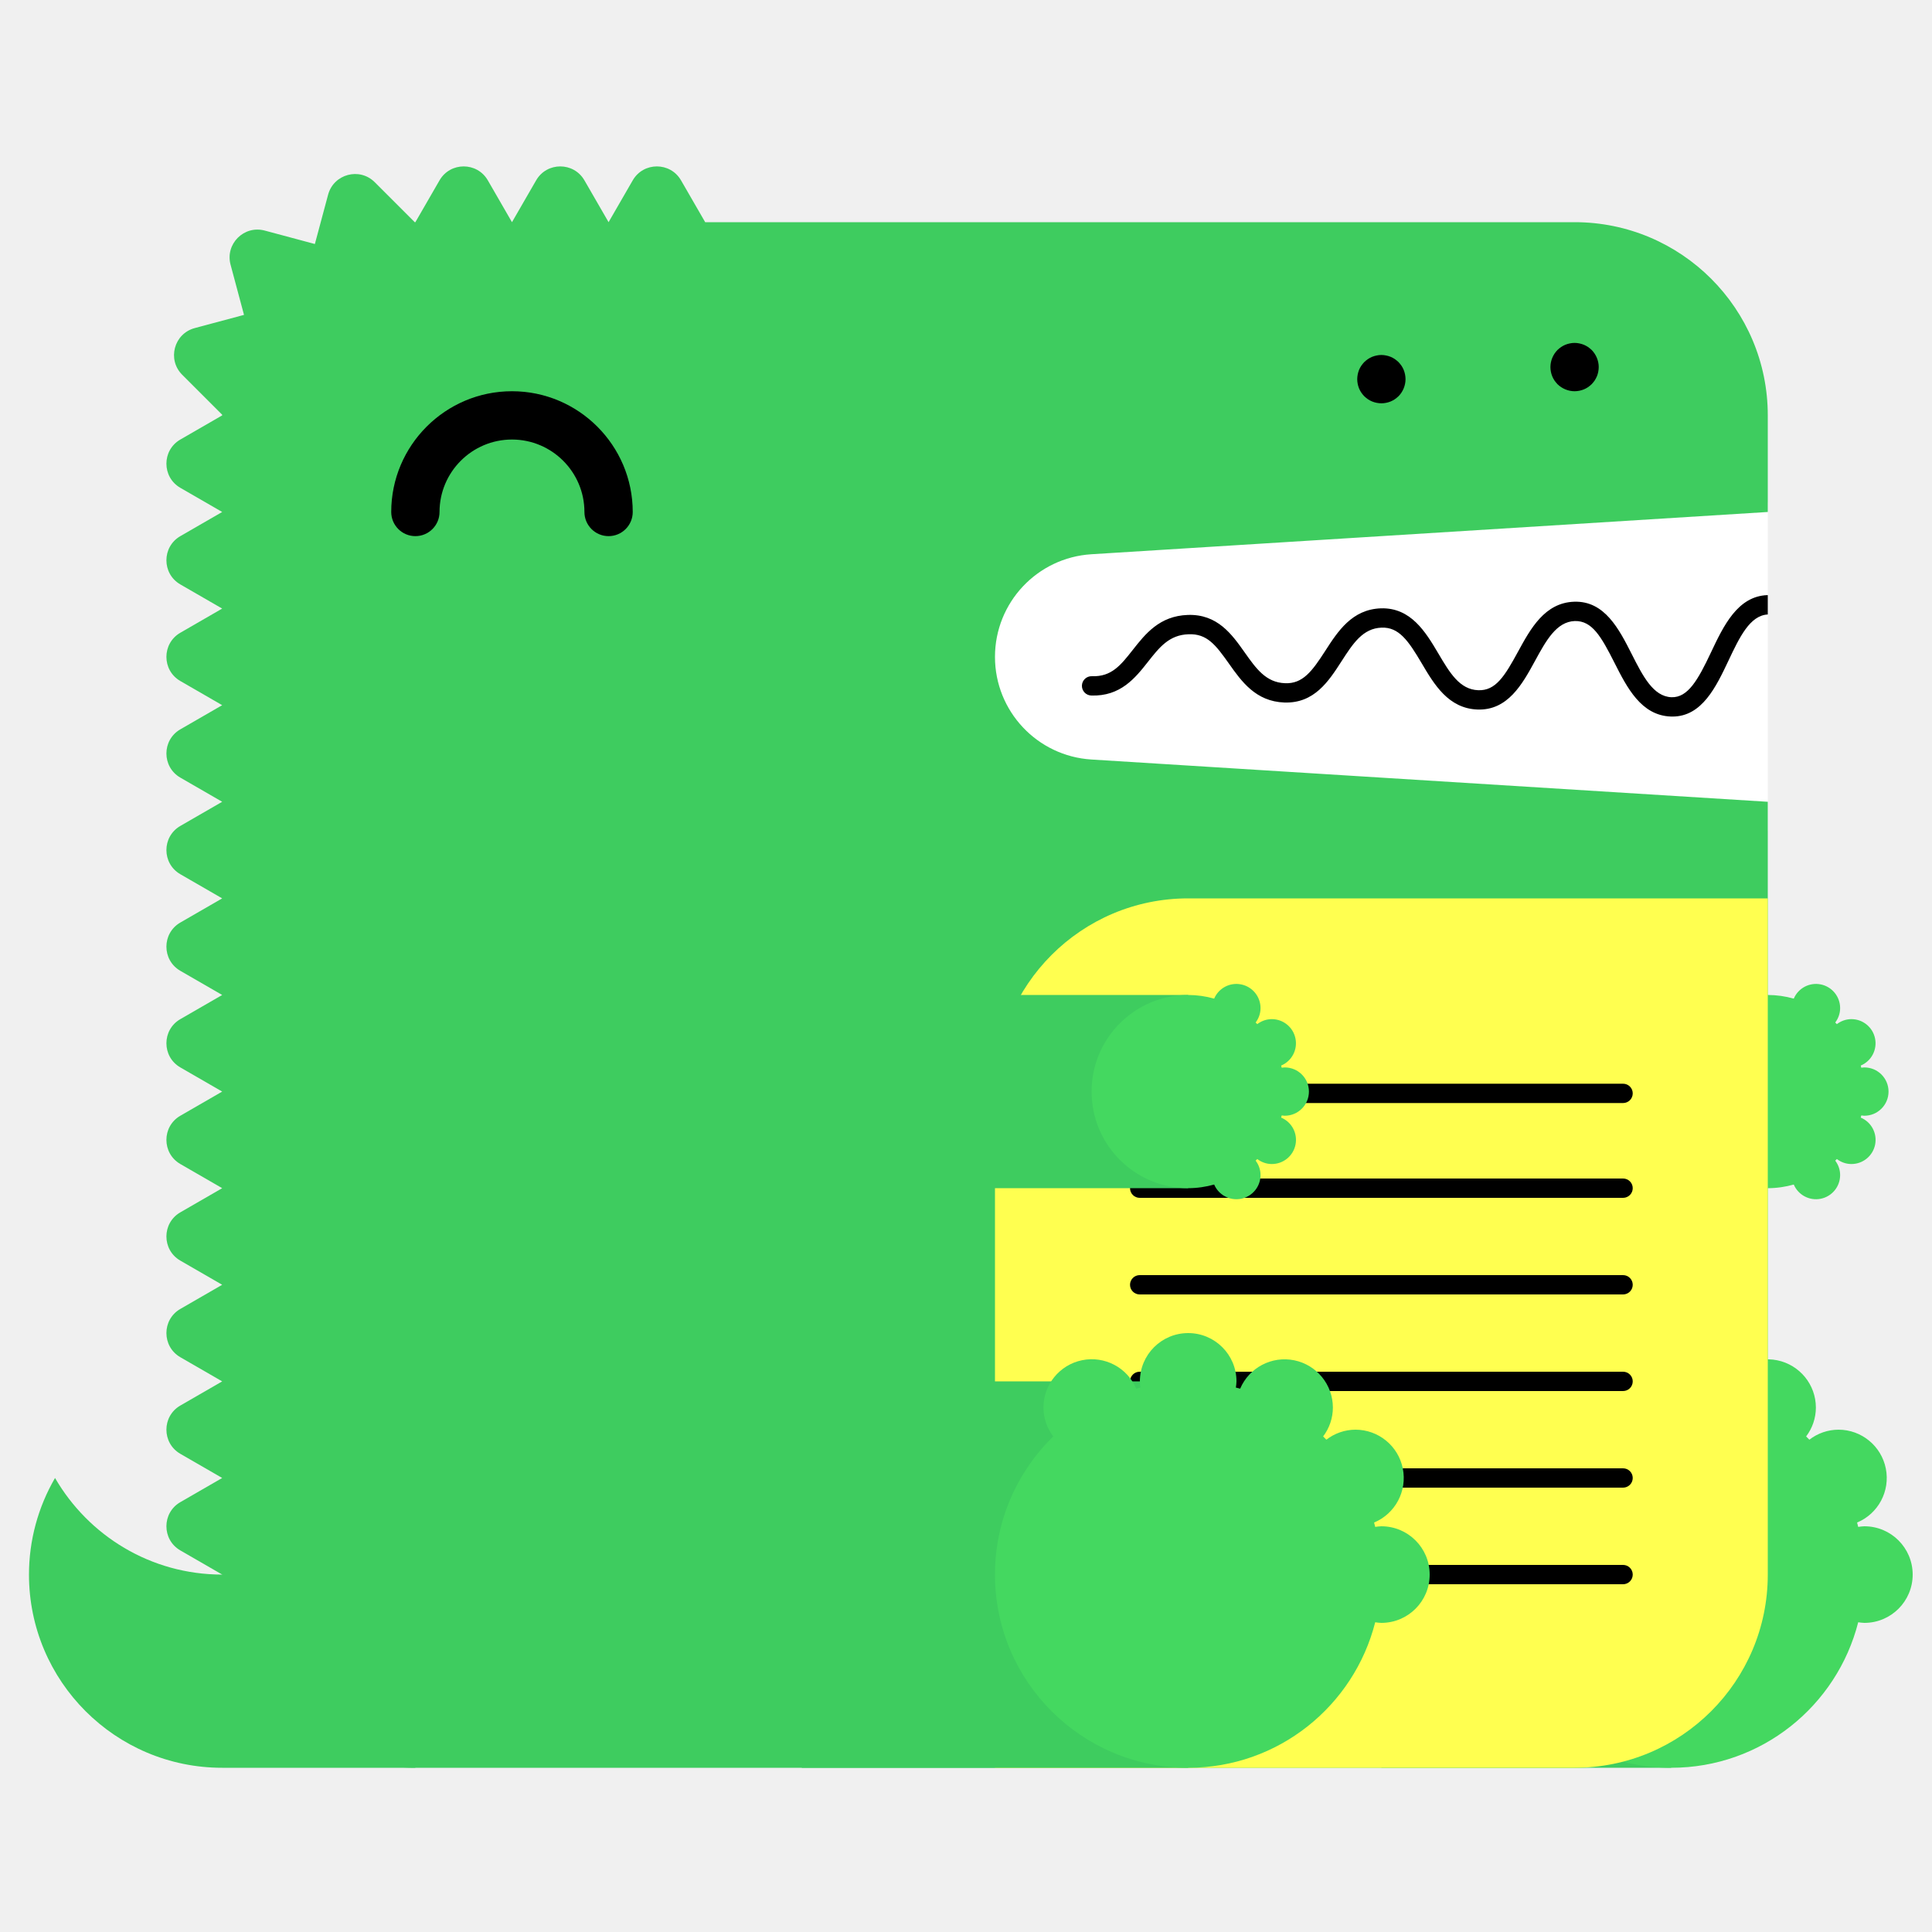
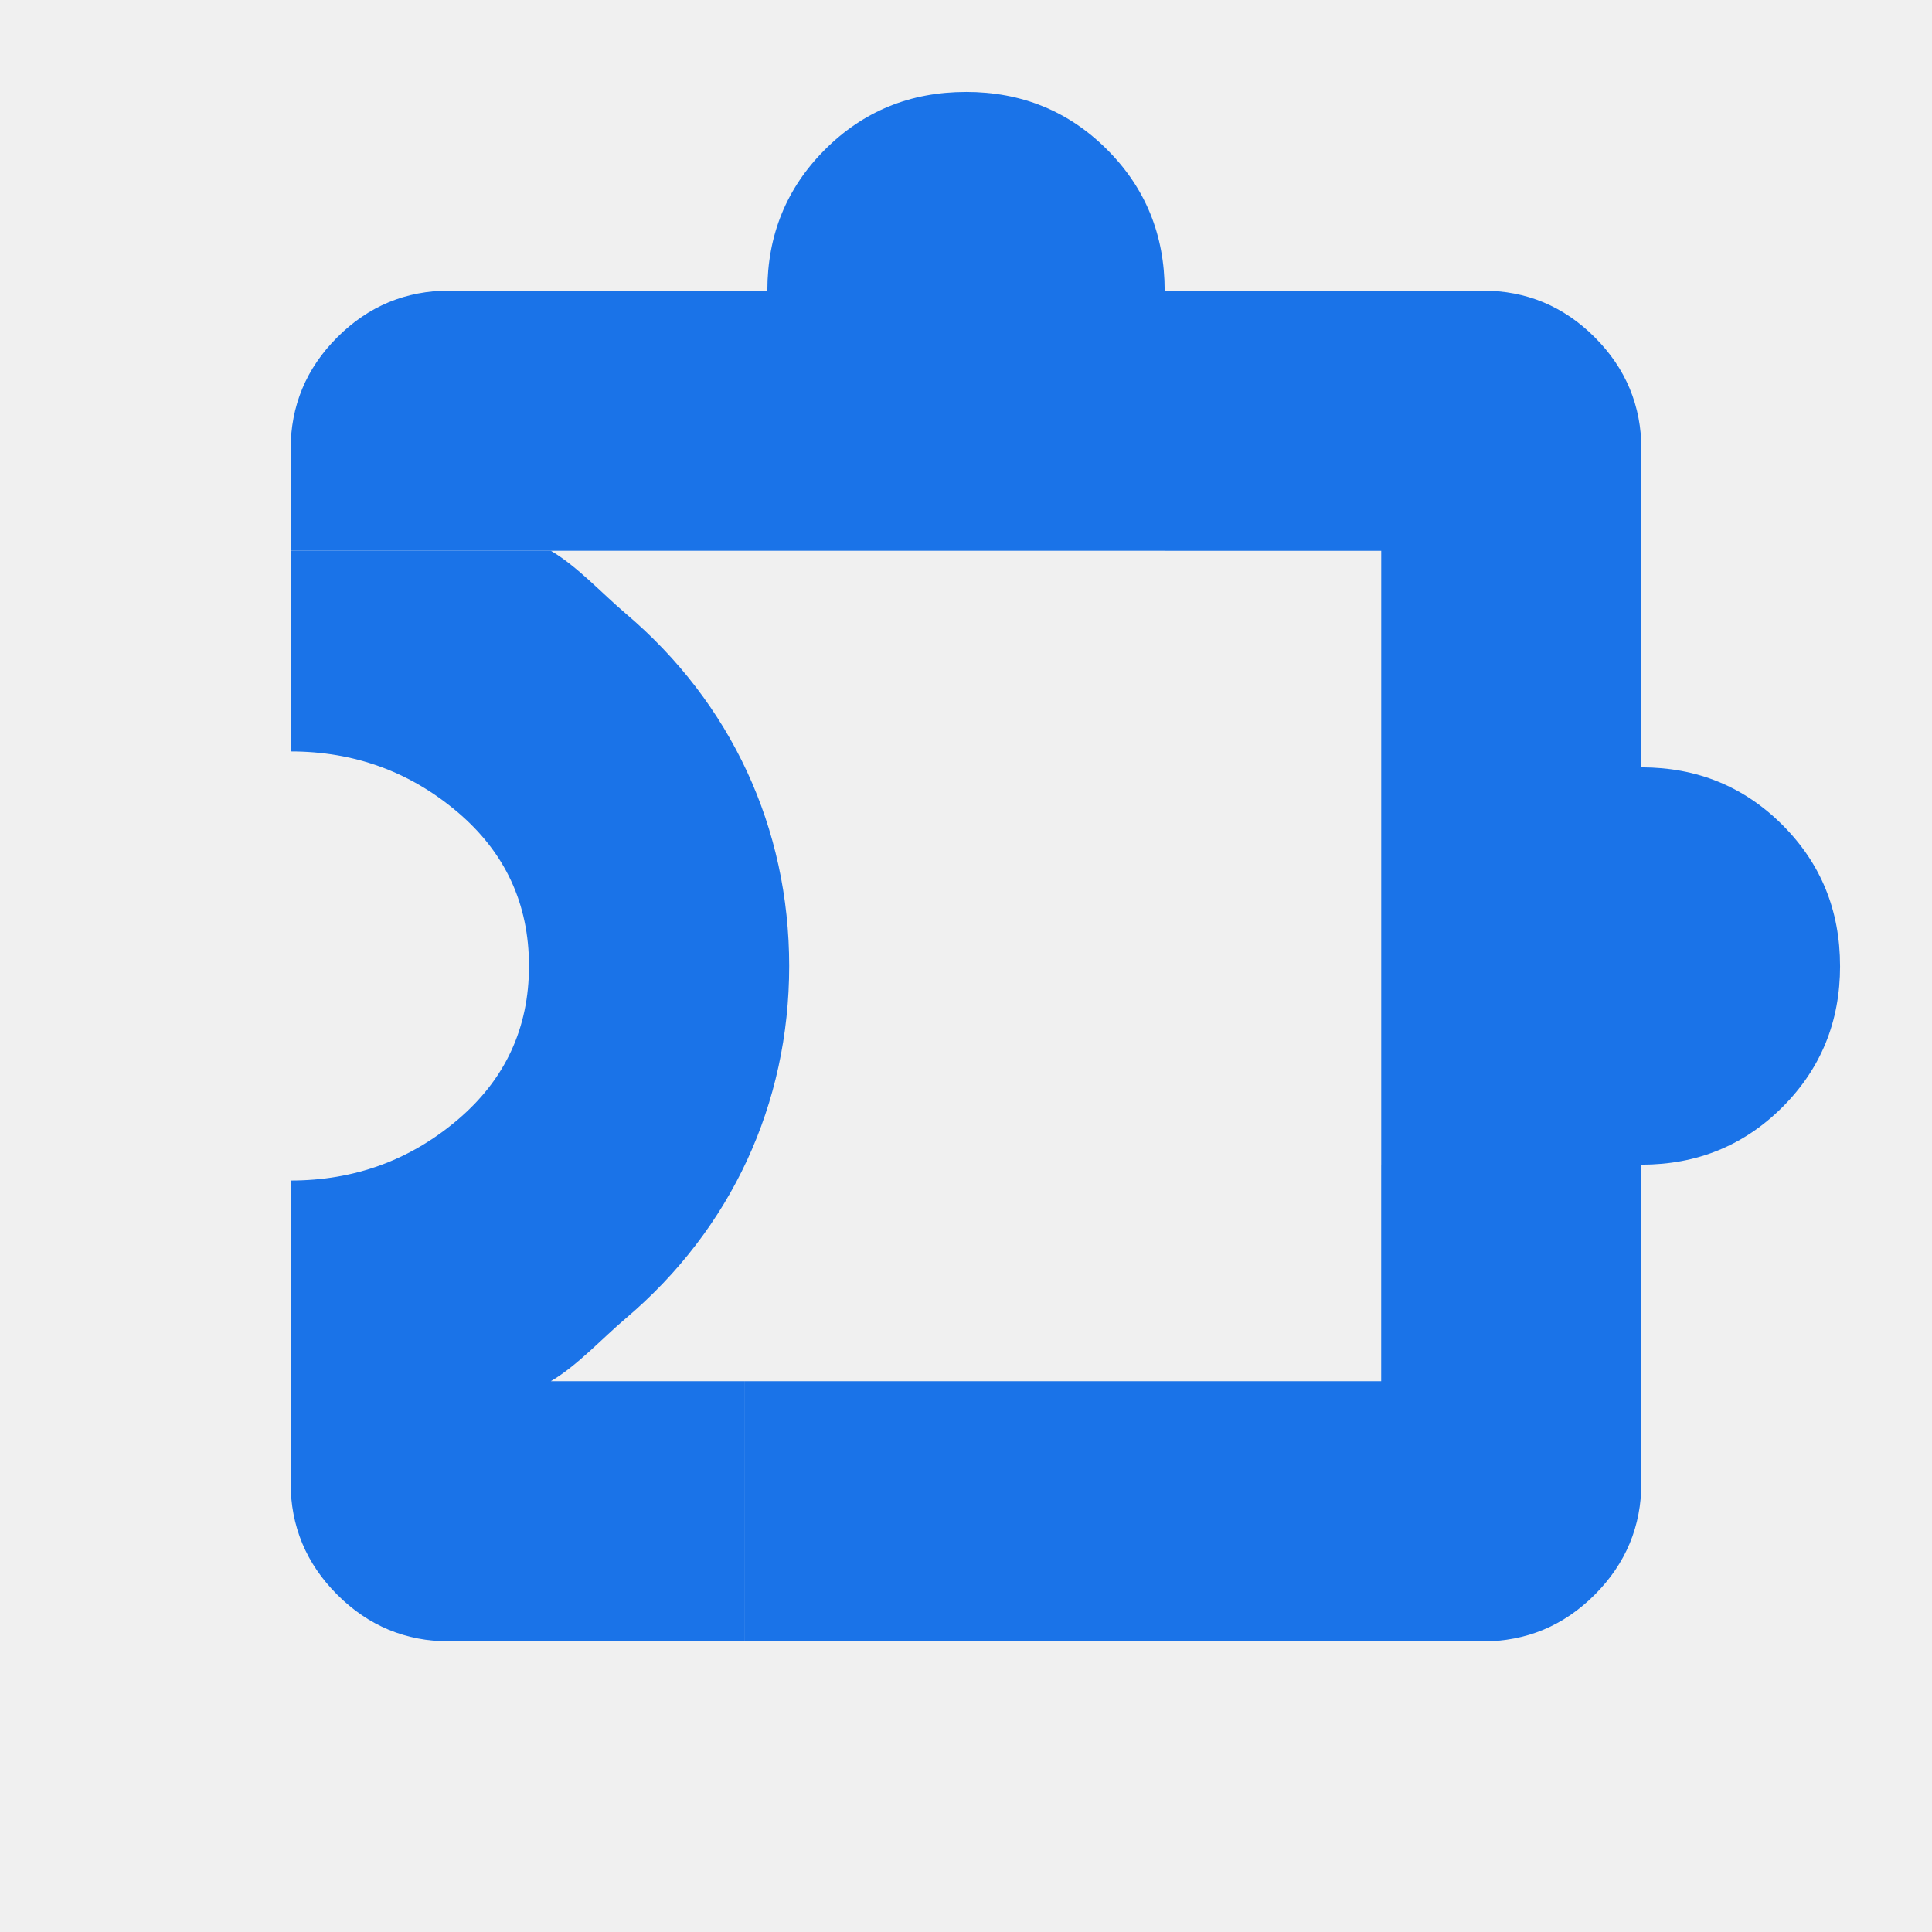
- <svg xmlns="http://www.w3.org/2000/svg" width="200" height="200" viewBox="0 0 200 200">
-   <g fill="none" fill-rule="evenodd">
-     <path fill="#FFF" d="M99 52h84v34H99z" />
-     <path d="M23 163c-7.398 0-13.843-4.027-17.303-10A19.886 19.886 0 0 0 3 163c0 11.046 8.954 20 20 20h20v-20H23z" fill="#3ECC5F" />
-     <path d="M112.98 57.376L183 53V43c0-11.046-8.954-20-20-20H73l-2.5-4.33c-1.112-1.925-3.889-1.925-5 0L63 23l-2.5-4.33c-1.111-1.925-3.889-1.925-5 0L53 23l-2.5-4.33c-1.111-1.925-3.889-1.925-5 0L43 23c-.022 0-.042.003-.065.003l-4.142-4.141c-1.57-1.571-4.252-.853-4.828 1.294l-1.369 5.104-5.192-1.392c-2.148-.575-4.111 1.389-3.535 3.536l1.39 5.193-5.102 1.367c-2.148.576-2.867 3.259-1.296 4.83l4.142 4.142c0 .021-.003.042-.003.064l-4.33 2.5c-1.925 1.111-1.925 3.889 0 5L23 53l-4.33 2.5c-1.925 1.111-1.925 3.889 0 5L23 63l-4.33 2.5c-1.925 1.111-1.925 3.889 0 5L23 73l-4.33 2.5c-1.925 1.111-1.925 3.889 0 5L23 83l-4.33 2.5c-1.925 1.111-1.925 3.889 0 5L23 93l-4.33 2.5c-1.925 1.111-1.925 3.889 0 5L23 103l-4.33 2.5c-1.925 1.111-1.925 3.889 0 5L23 113l-4.33 2.5c-1.925 1.111-1.925 3.889 0 5L23 123l-4.33 2.5c-1.925 1.111-1.925 3.889 0 5L23 133l-4.33 2.5c-1.925 1.111-1.925 3.889 0 5L23 143l-4.33 2.5c-1.925 1.111-1.925 3.889 0 5L23 153l-4.33 2.5c-1.925 1.111-1.925 3.889 0 5L23 163c0 11.046 8.954 20 20 20h120c11.046 0 20-8.954 20-20V83l-70.02-4.376A10.645 10.645 0 0 1 103 68c0-5.621 4.37-10.273 9.98-10.624" fill="#3ECC5F" />
-     <path fill="#3ECC5F" d="M143 183h30v-40h-30z" />
-     <path d="M193 158c-.219 0-.428.037-.639.064-.038-.15-.074-.301-.116-.451A5 5 0 0 0 190.32 148a4.96 4.96 0 0 0-3.016 1.036 26.531 26.531 0 0 0-.335-.336 4.955 4.955 0 0 0 1.011-2.987 5 5 0 0 0-9.599-1.959c-.148-.042-.297-.077-.445-.115.027-.211.064-.42.064-.639a5 5 0 0 0-5-5 5 5 0 0 0-5 5c0 .219.037.428.064.639-.148.038-.297.073-.445.115a4.998 4.998 0 0 0-9.599 1.959c0 1.125.384 2.151 1.011 2.987-3.717 3.632-6.031 8.693-6.031 14.3 0 11.046 8.954 20 20 20 9.339 0 17.16-6.41 19.361-15.064.211.027.42.064.639.064a5 5 0 0 0 5-5 5 5 0 0 0-5-5" fill="#44D860" />
-     <path fill="#3ECC5F" d="M153 123h30v-20h-30z" />
-     <path d="M193 115.5a2.5 2.5 0 1 0 0-5c-.109 0-.214.019-.319.032-.02-.075-.037-.15-.058-.225a2.501 2.501 0 0 0-.963-4.807c-.569 0-1.088.197-1.508.518a6.653 6.653 0 0 0-.168-.168c.314-.417.506-.931.506-1.494a2.5 2.5 0 0 0-4.8-.979A9.987 9.987 0 0 0 183 103c-5.522 0-10 4.478-10 10s4.478 10 10 10c.934 0 1.833-.138 2.69-.377a2.5 2.5 0 0 0 4.8-.979c0-.563-.192-1.077-.506-1.494.057-.055.113-.111.168-.168.42.321.939.518 1.508.518a2.5 2.5 0 0 0 .963-4.807c.021-.074.038-.15.058-.225.105.013.21.032.319.032" fill="#44D860" />
-     <path d="M63 55.5a2.5 2.5 0 0 1-2.5-2.5c0-4.136-3.364-7.5-7.5-7.5s-7.5 3.364-7.5 7.5a2.5 2.5 0 1 1-5 0c0-6.893 5.607-12.5 12.5-12.5S65.5 46.107 65.5 53a2.5 2.5 0 0 1-2.5 2.5" fill="#000" />
-     <path d="M103 183h60c11.046 0 20-8.954 20-20V93h-60c-11.046 0-20 8.954-20 20v70z" fill="#FFFF50" />
-     <path d="M168.02 124h-50.04a1 1 0 1 1 0-2h50.04a1 1 0 1 1 0 2m0 20h-50.04a1 1 0 1 1 0-2h50.04a1 1 0 1 1 0 2m0 20h-50.04a1 1 0 1 1 0-2h50.04a1 1 0 1 1 0 2m0-49.814h-50.04a1 1 0 1 1 0-2h50.04a1 1 0 1 1 0 2m0 19.814h-50.04a1 1 0 1 1 0-2h50.04a1 1 0 1 1 0 2m0 20h-50.04a1 1 0 1 1 0-2h50.04a1 1 0 1 1 0 2M183 61.611c-.012 0-.022-.006-.034-.005-3.09.105-4.552 3.196-5.842 5.923-1.346 2.85-2.387 4.703-4.093 4.647-1.889-.068-2.969-2.202-4.113-4.46-1.314-2.594-2.814-5.536-5.963-5.426-3.046.104-4.513 2.794-5.807 5.167-1.377 2.528-2.314 4.065-4.121 3.994-1.927-.07-2.951-1.805-4.136-3.813-1.321-2.236-2.848-4.75-5.936-4.664-2.994.103-4.465 2.385-5.763 4.4-1.373 2.13-2.335 3.428-4.165 3.351-1.973-.07-2.992-1.51-4.171-3.177-1.324-1.873-2.816-3.993-5.895-3.89-2.928.1-4.399 1.97-5.696 3.618-1.232 1.564-2.194 2.802-4.229 2.724a1 1 0 0 0-.072 2c3.017.101 4.545-1.8 5.872-3.487 1.177-1.496 2.193-2.787 4.193-2.855 1.926-.082 2.829 1.115 4.195 3.045 1.297 1.834 2.769 3.914 5.731 4.021 3.103.104 4.596-2.215 5.918-4.267 1.182-1.834 2.202-3.417 4.15-3.484 1.793-.067 2.769 1.35 4.145 3.681 1.297 2.197 2.766 4.686 5.787 4.796 3.125.108 4.634-2.62 5.949-5.035 1.139-2.088 2.214-4.06 4.119-4.126 1.793-.042 2.728 1.595 4.111 4.33 1.292 2.553 2.757 5.445 5.825 5.556l.169.003c3.064 0 4.518-3.075 5.805-5.794 1.139-2.41 2.217-4.68 4.067-4.773v-2z" fill="#000" />
-     <path fill="#3ECC5F" d="M83 183h40v-40H83z" />
-     <path d="M143 158c-.219 0-.428.037-.639.064-.038-.15-.074-.301-.116-.451A5 5 0 0 0 140.32 148a4.96 4.96 0 0 0-3.016 1.036 26.531 26.531 0 0 0-.335-.336 4.955 4.955 0 0 0 1.011-2.987 5 5 0 0 0-9.599-1.959c-.148-.042-.297-.077-.445-.115.027-.211.064-.42.064-.639a5 5 0 0 0-5-5 5 5 0 0 0-5 5c0 .219.037.428.064.639-.148.038-.297.073-.445.115a4.998 4.998 0 0 0-9.599 1.959c0 1.125.384 2.151 1.011 2.987-3.717 3.632-6.031 8.693-6.031 14.3 0 11.046 8.954 20 20 20 9.339 0 17.16-6.41 19.361-15.064.211.027.42.064.639.064a5 5 0 0 0 5-5 5 5 0 0 0-5-5" fill="#44D860" />
-     <path fill="#3ECC5F" d="M83 123h40v-20H83z" />
-     <path d="M133 115.5a2.5 2.5 0 1 0 0-5c-.109 0-.214.019-.319.032-.02-.075-.037-.15-.058-.225a2.501 2.501 0 0 0-.963-4.807c-.569 0-1.088.197-1.508.518a6.653 6.653 0 0 0-.168-.168c.314-.417.506-.931.506-1.494a2.5 2.5 0 0 0-4.8-.979A9.987 9.987 0 0 0 123 103c-5.522 0-10 4.478-10 10s4.478 10 10 10c.934 0 1.833-.138 2.69-.377a2.5 2.5 0 0 0 4.8-.979c0-.563-.192-1.077-.506-1.494.057-.055.113-.111.168-.168.42.321.939.518 1.508.518a2.5 2.5 0 0 0 .963-4.807c.021-.074.038-.15.058-.225.105.013.21.032.319.032" fill="#44D860" />
-     <path d="M143 41.75c-.16 0-.33-.02-.49-.05a2.52 2.52 0 0 1-.47-.14c-.15-.06-.29-.14-.431-.23-.13-.09-.259-.2-.38-.31-.109-.12-.219-.24-.309-.38s-.17-.28-.231-.43a2.619 2.619 0 0 1-.189-.96c0-.16.02-.33.05-.49.03-.16.08-.31.139-.47.061-.15.141-.29.231-.43.09-.13.2-.26.309-.38.121-.11.25-.22.38-.31.141-.09.281-.17.431-.23.149-.06.31-.11.47-.14.32-.07.65-.07.98 0 .159.03.32.08.47.14.149.06.29.14.43.23.13.09.259.2.38.31.11.12.22.25.31.38.09.14.17.28.23.43.06.16.11.31.14.47.029.16.05.33.05.49 0 .66-.271 1.31-.73 1.77-.121.11-.25.22-.38.31-.14.09-.281.17-.43.23a2.565 2.565 0 0 1-.96.19m20-1.25c-.66 0-1.3-.27-1.771-.73a3.802 3.802 0 0 1-.309-.38c-.09-.14-.17-.28-.231-.43a2.619 2.619 0 0 1-.189-.96c0-.66.27-1.3.729-1.77.121-.11.25-.22.38-.31.141-.09.281-.17.431-.23.149-.06.31-.11.47-.14.32-.07.66-.07.98 0 .159.03.32.08.47.14.149.06.29.14.43.23.13.09.259.2.38.31.459.47.73 1.11.73 1.77 0 .16-.021.33-.05.49-.03.16-.08.32-.14.47-.07.15-.14.29-.23.43-.09.13-.2.26-.31.38-.121.11-.25.22-.38.31-.14.09-.281.17-.43.23a2.565 2.565 0 0 1-.96.19" fill="#000" />
-   </g>
+ <svg xmlns="http://www.w3.org/2000/svg" id="Layer_1" data-name="Layer 1" viewBox="0 0 1000 1000">
+   <defs>
+     <style>
+       .cls-1 {
+         fill: #1a73e8;
+       }
+ 
+       .cls-1, .cls-2, .cls-3, .cls-4 {
+         stroke-width: 0px;
+       }
+ 
+       .cls-2 {
+         fill: #1a73e8;
+       }
+ 
+       .cls-3 {
+         fill: #1a73e8;
+       }
+ 
+       .cls-4 {
+         fill: #1a73e8;
+       }
+     </style>
+   </defs>
+   <path class="cls-2" d="m952.41,500c0-28.79-9.94-53.12-29.82-73s-44.21-29.82-73-29.82v-164.51c0-22.62-8.05-41.98-24.16-58.09-16.11-16.11-35.47-24.16-58.09-24.16h-164.51v134.68h112.09v317.73h134.68c28.79,0,53.12-9.93,73-29.81,19.88-19.88,29.82-44.21,29.82-73Z" />
+   <path class="cls-1" d="m500,47.59c-28.79,0-53.12,9.94-73,29.82-19.88,19.88-29.82,44.21-29.82,73h-164.51c-22.62,0-41.98,8.05-58.09,24.16-16.11,16.11-24.16,35.47-24.16,58.09v52.42h452.41v-134.68c0-28.79-9.94-53.12-29.82-73-19.88-19.88-44.21-29.82-73-29.82Z" />
+   <path class="cls-3" d="m385.58,714.91h-100.49c13.55-7.89,26.5-22.09,38.75-32.47,54.58-46.24,84.64-111.03,84.64-182.45s-30.06-136.2-84.64-182.45c-12.25-10.38-25.2-24.58-38.75-32.47h-134.68v103.87c32.9,0,61.69,10.45,86.37,31.36,24.68,20.91,37.02,47.47,37.02,79.69s-12.34,58.78-37.02,79.69c-24.68,20.91-53.47,31.36-86.37,31.36v156.29c0,22.62,8.05,41.98,24.16,58.09,16.11,16.11,35.47,24.16,58.09,24.16h152.91v-134.68Z" />
+   <path class="cls-4" d="m714.91,714.91h-329.33v134.68h381.75c22.62,0,41.99-8.05,58.09-24.16,16.11-16.11,24.16-35.47,24.16-58.09v-164.51h-134.68s0,112.09,0,112.09Z" />
</svg>
